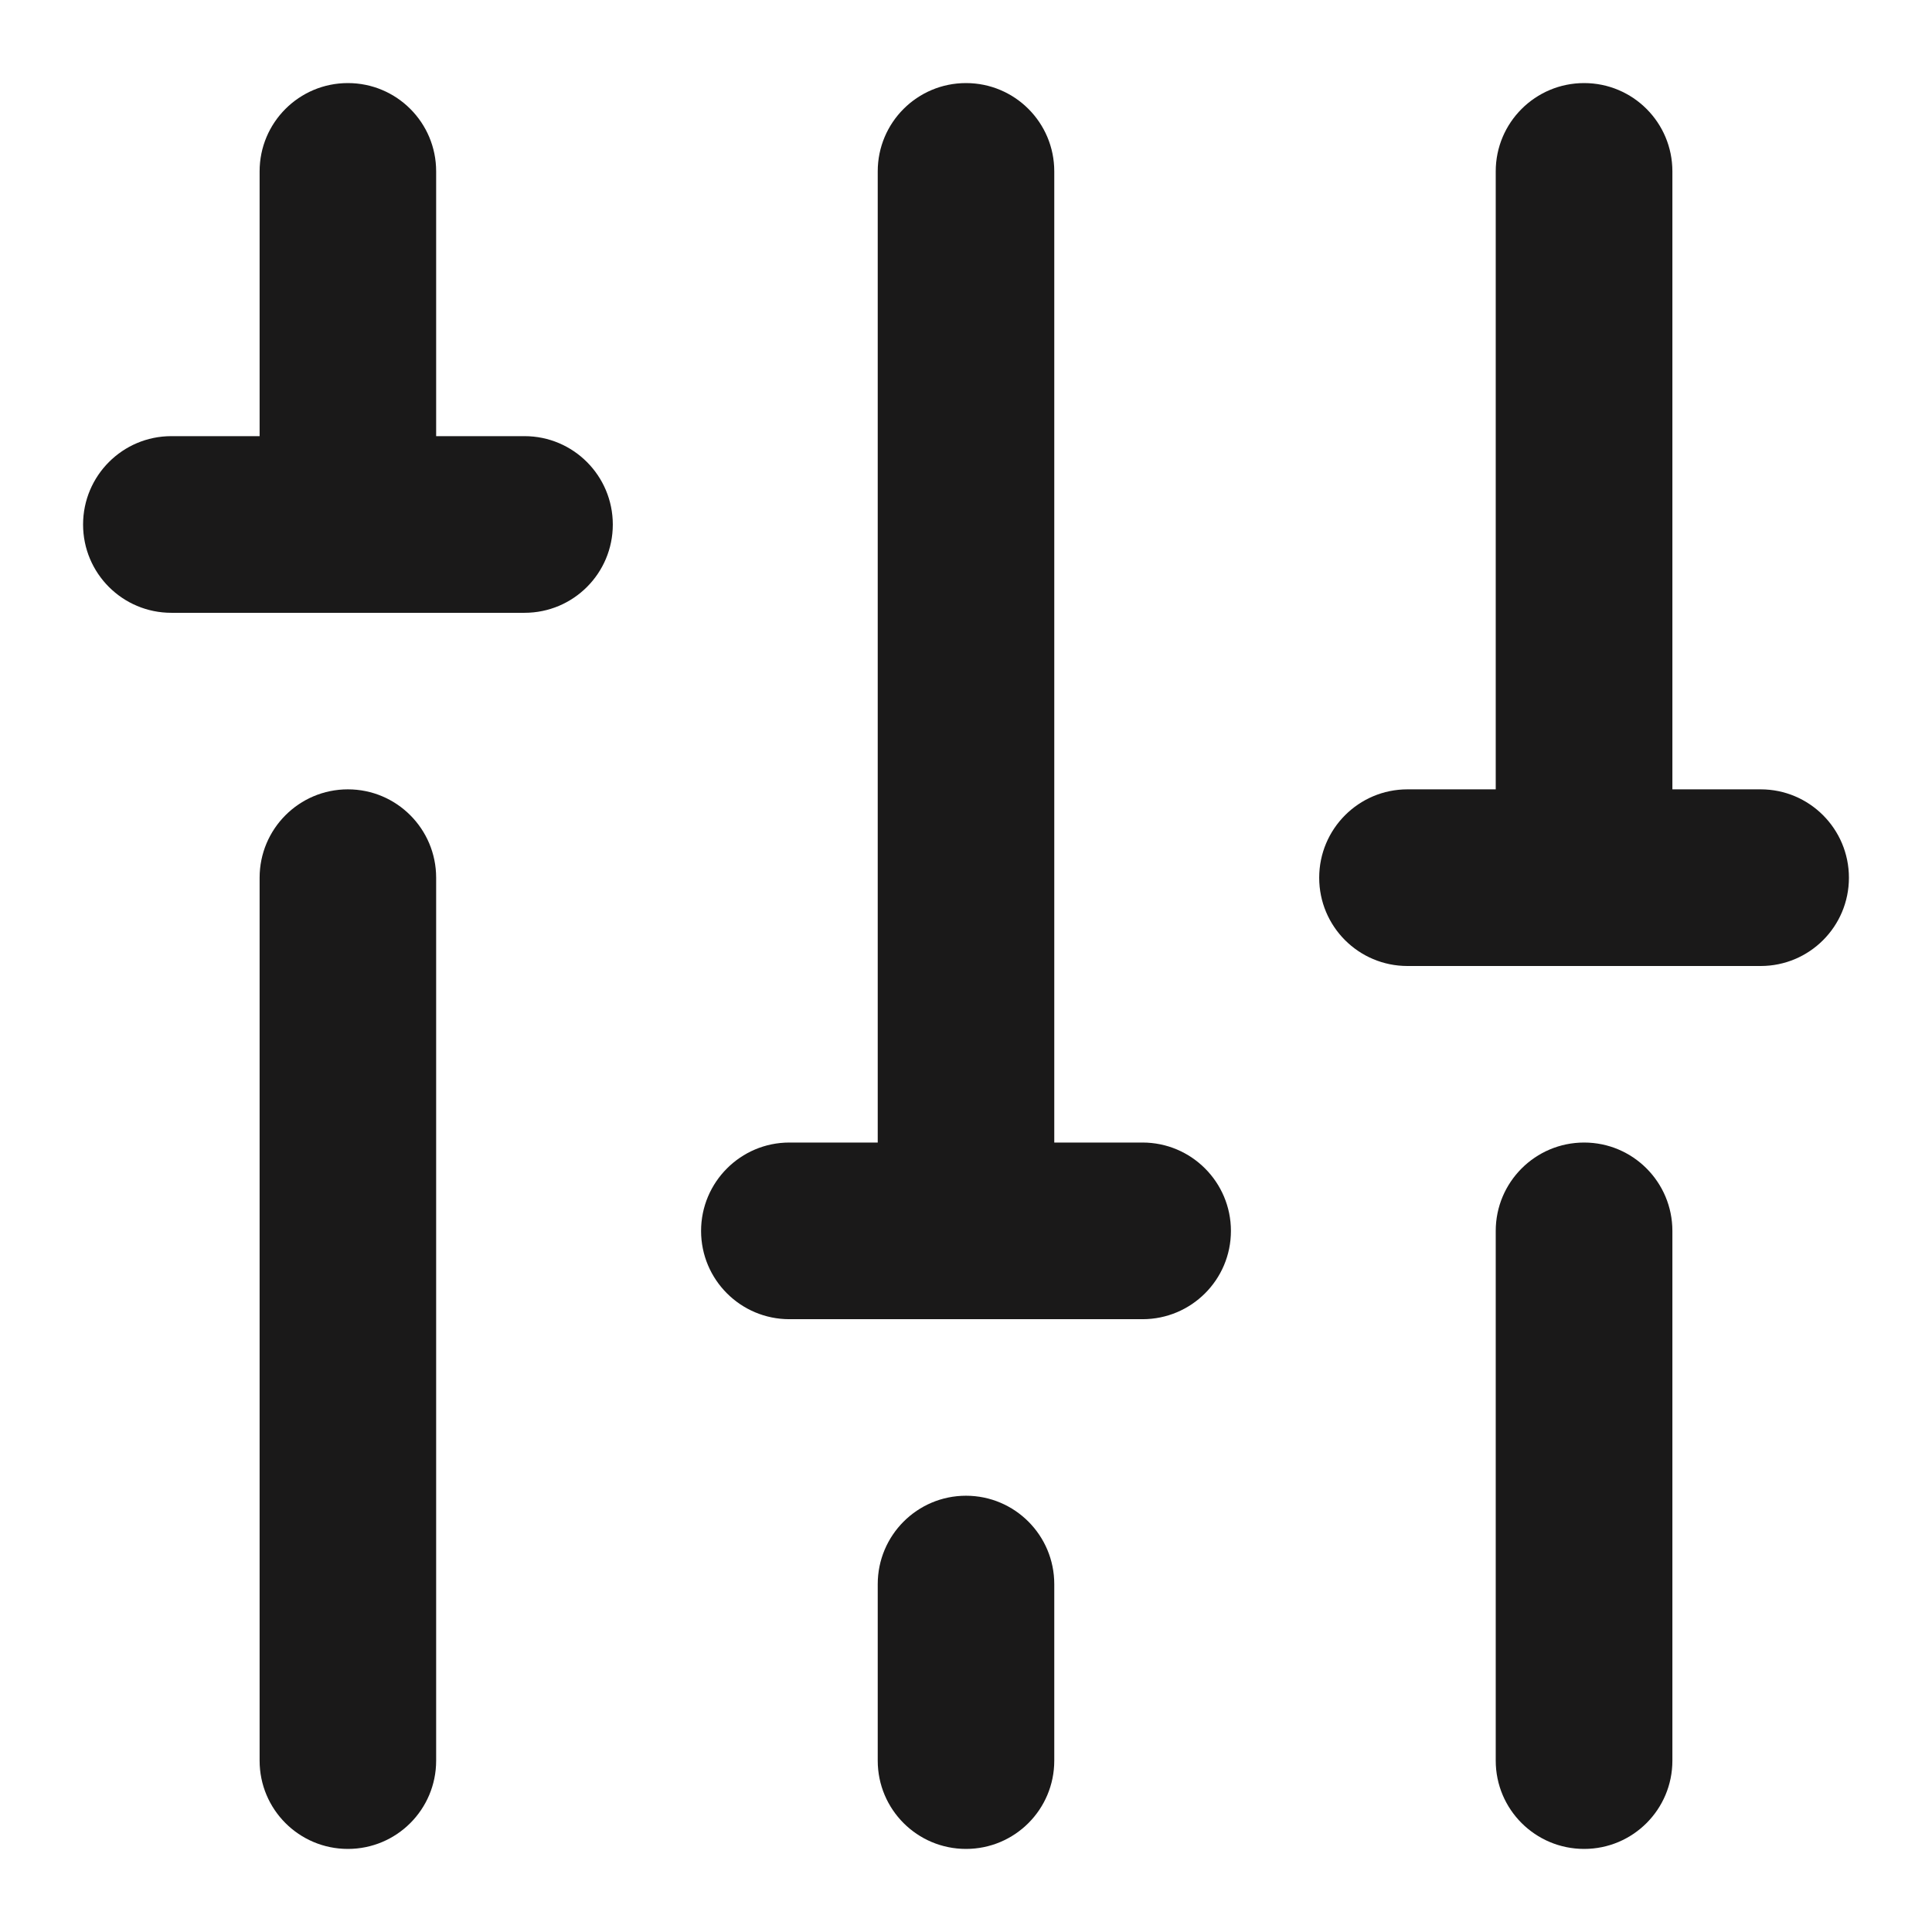
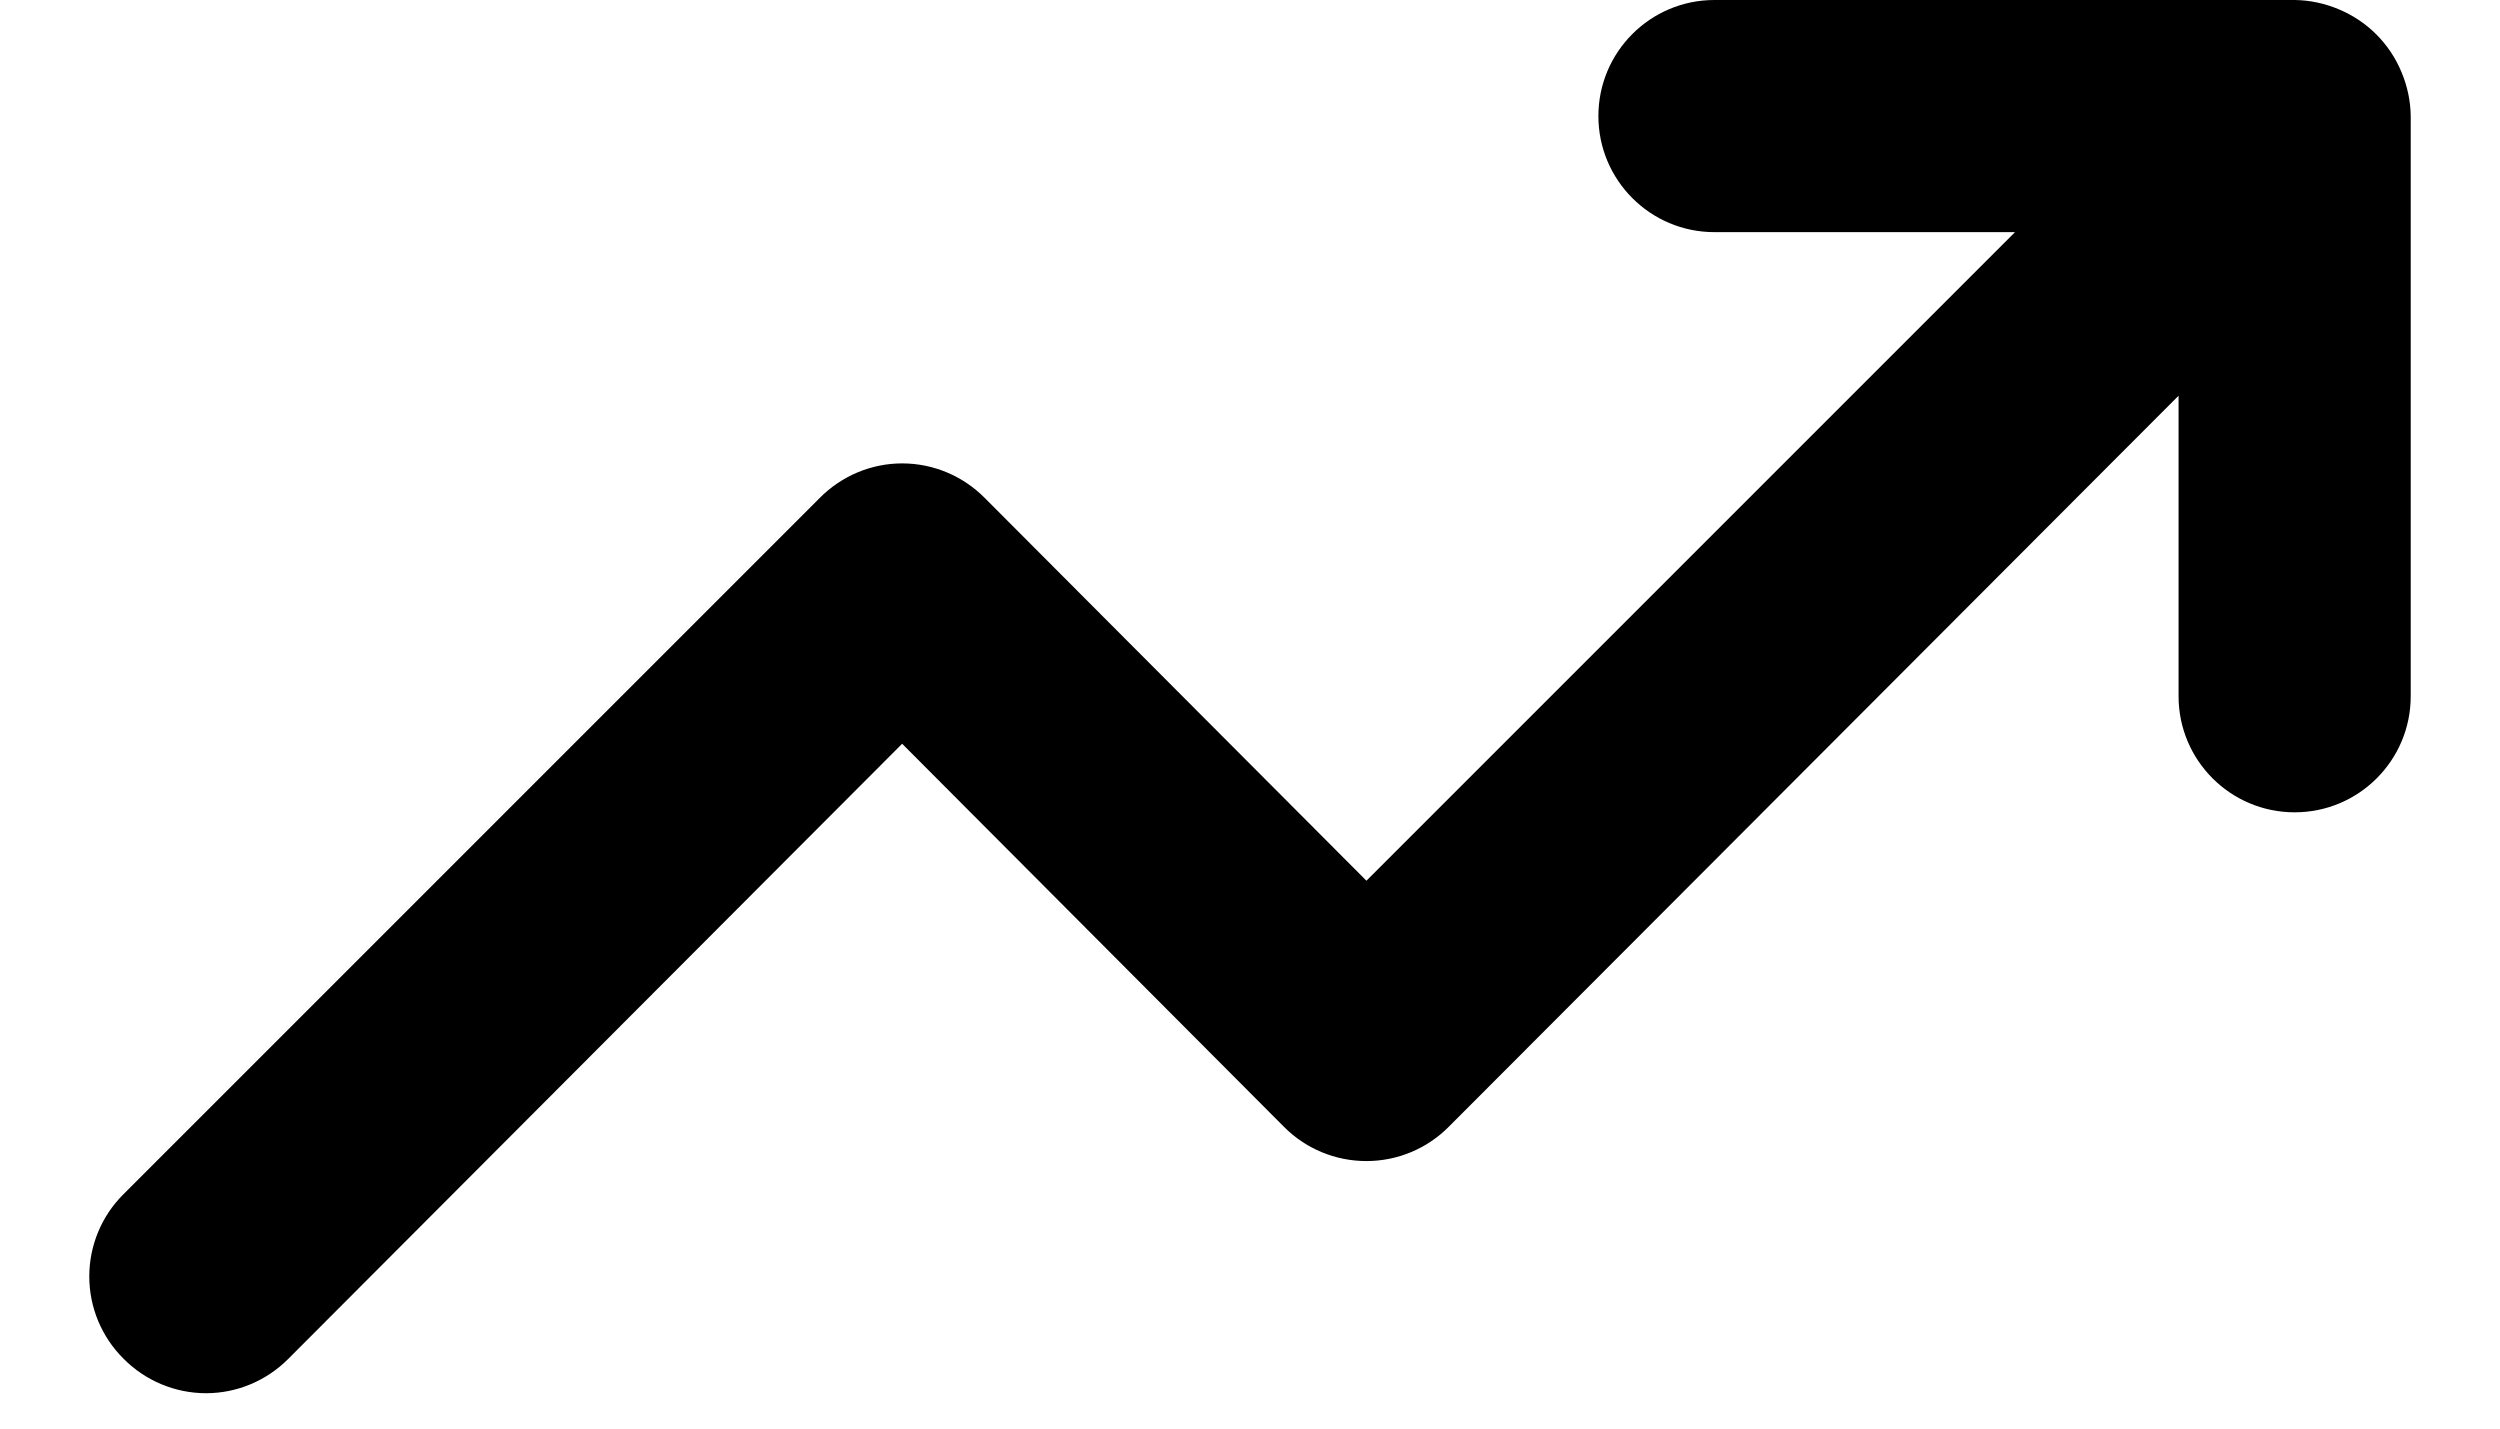
- <svg xmlns="http://www.w3.org/2000/svg" width="16" height="16" viewBox="0 0 16 16" fill="none">
-   <path fill-rule="evenodd" clip-rule="evenodd" d="M4.344 3.612H3.612V1.419C3.612 1.015 3.285 0.688 2.881 0.688C2.477 0.688 2.15 1.015 2.15 1.419V3.612H1.419C1.015 3.612 0.688 3.94 0.688 4.344C0.688 4.748 1.015 5.075 1.419 5.075H4.344C4.748 5.075 5.075 4.748 5.075 4.344C5.075 3.94 4.748 3.612 4.344 3.612ZM2.881 6.537C2.477 6.537 2.15 6.865 2.15 7.269V14.581C2.15 14.985 2.477 15.312 2.881 15.312C3.285 15.312 3.612 14.985 3.612 14.581V7.269C3.612 6.865 3.285 6.537 2.881 6.537ZM8 12.387C7.596 12.387 7.269 12.715 7.269 13.119V14.581C7.269 14.985 7.596 15.312 8 15.312C8.404 15.312 8.731 14.985 8.731 14.581V13.119C8.731 12.715 8.404 12.387 8 12.387ZM14.581 6.537H13.85V1.419C13.85 1.015 13.523 0.688 13.119 0.688C12.715 0.688 12.387 1.015 12.387 1.419V6.537H11.656C11.252 6.537 10.925 6.865 10.925 7.269C10.925 7.673 11.252 8 11.656 8H14.581C14.985 8 15.312 7.673 15.312 7.269C15.312 6.865 14.985 6.537 14.581 6.537ZM13.119 9.462C12.715 9.462 12.387 9.79 12.387 10.194V14.581C12.387 14.985 12.715 15.312 13.119 15.312C13.523 15.312 13.85 14.985 13.85 14.581V10.194C13.85 9.79 13.523 9.462 13.119 9.462ZM9.462 9.462H8.731V1.419C8.731 1.015 8.404 0.688 8 0.688C7.596 0.688 7.269 1.015 7.269 1.419V9.462H6.537C6.134 9.462 5.806 9.79 5.806 10.194C5.806 10.598 6.134 10.925 6.537 10.925H9.462C9.866 10.925 10.194 10.598 10.194 10.194C10.194 9.79 9.866 9.462 9.462 9.462Z" fill="#1A1919" />
+ <svg xmlns="http://www.w3.org/2000/svg" width="14" height="8" viewBox="0 0 14 8" fill="none">
+   <path fill-rule="evenodd" clip-rule="evenodd" d="M13.448 0.403C13.382 0.244 13.256 0.118 13.097 0.052C13.019 0.019 12.935 0.001 12.85 0H9.601C9.242 0 8.951 0.291 8.951 0.65C8.951 1.009 9.242 1.3 9.601 1.3H11.284L7.652 4.932L5.514 2.788C5.392 2.665 5.226 2.595 5.052 2.595C4.879 2.595 4.713 2.665 4.591 2.788L0.692 6.687C0.569 6.809 0.5 6.975 0.5 7.148C0.5 7.321 0.569 7.487 0.692 7.609C0.814 7.732 0.98 7.802 1.154 7.802C1.327 7.802 1.493 7.732 1.615 7.609L5.052 4.165L7.19 6.31C7.312 6.433 7.478 6.502 7.652 6.502C7.825 6.502 7.991 6.433 8.113 6.31L12.2 2.216V3.899C12.2 4.258 12.491 4.549 12.85 4.549C13.209 4.549 13.5 4.258 13.5 3.899V0.65C13.499 0.565 13.481 0.481 13.448 0.403Z" fill="black" />
</svg>
